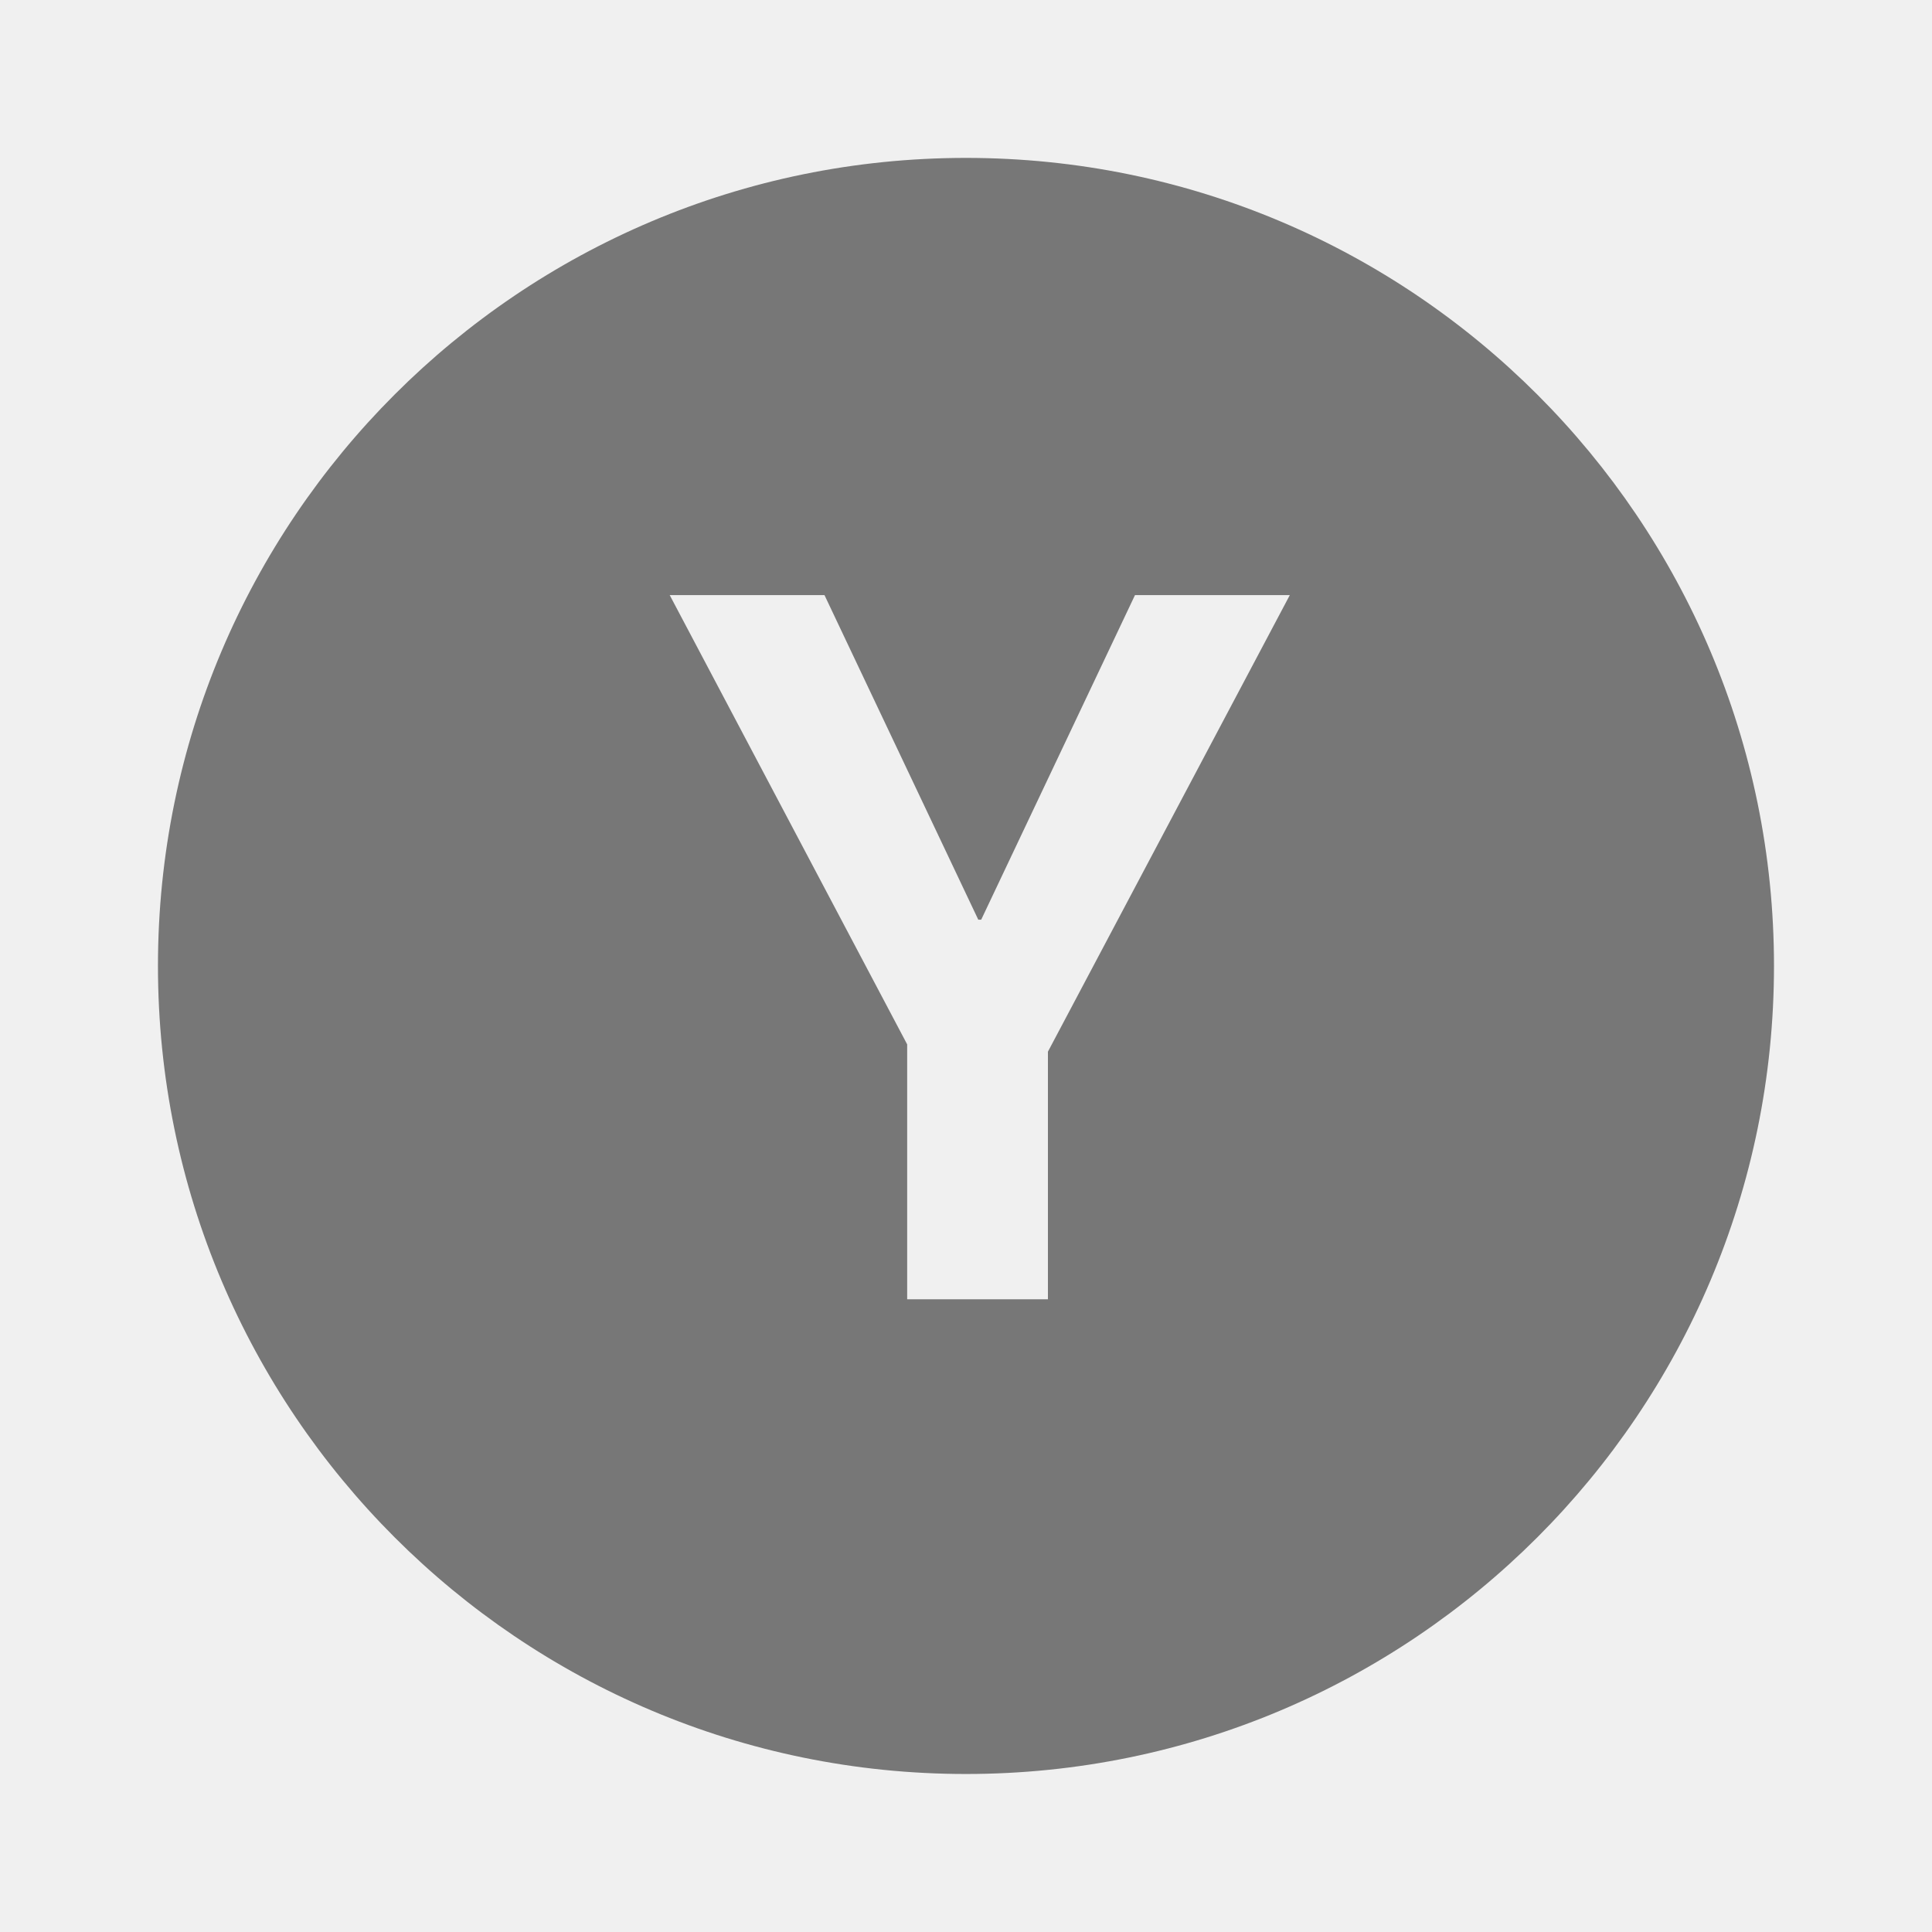
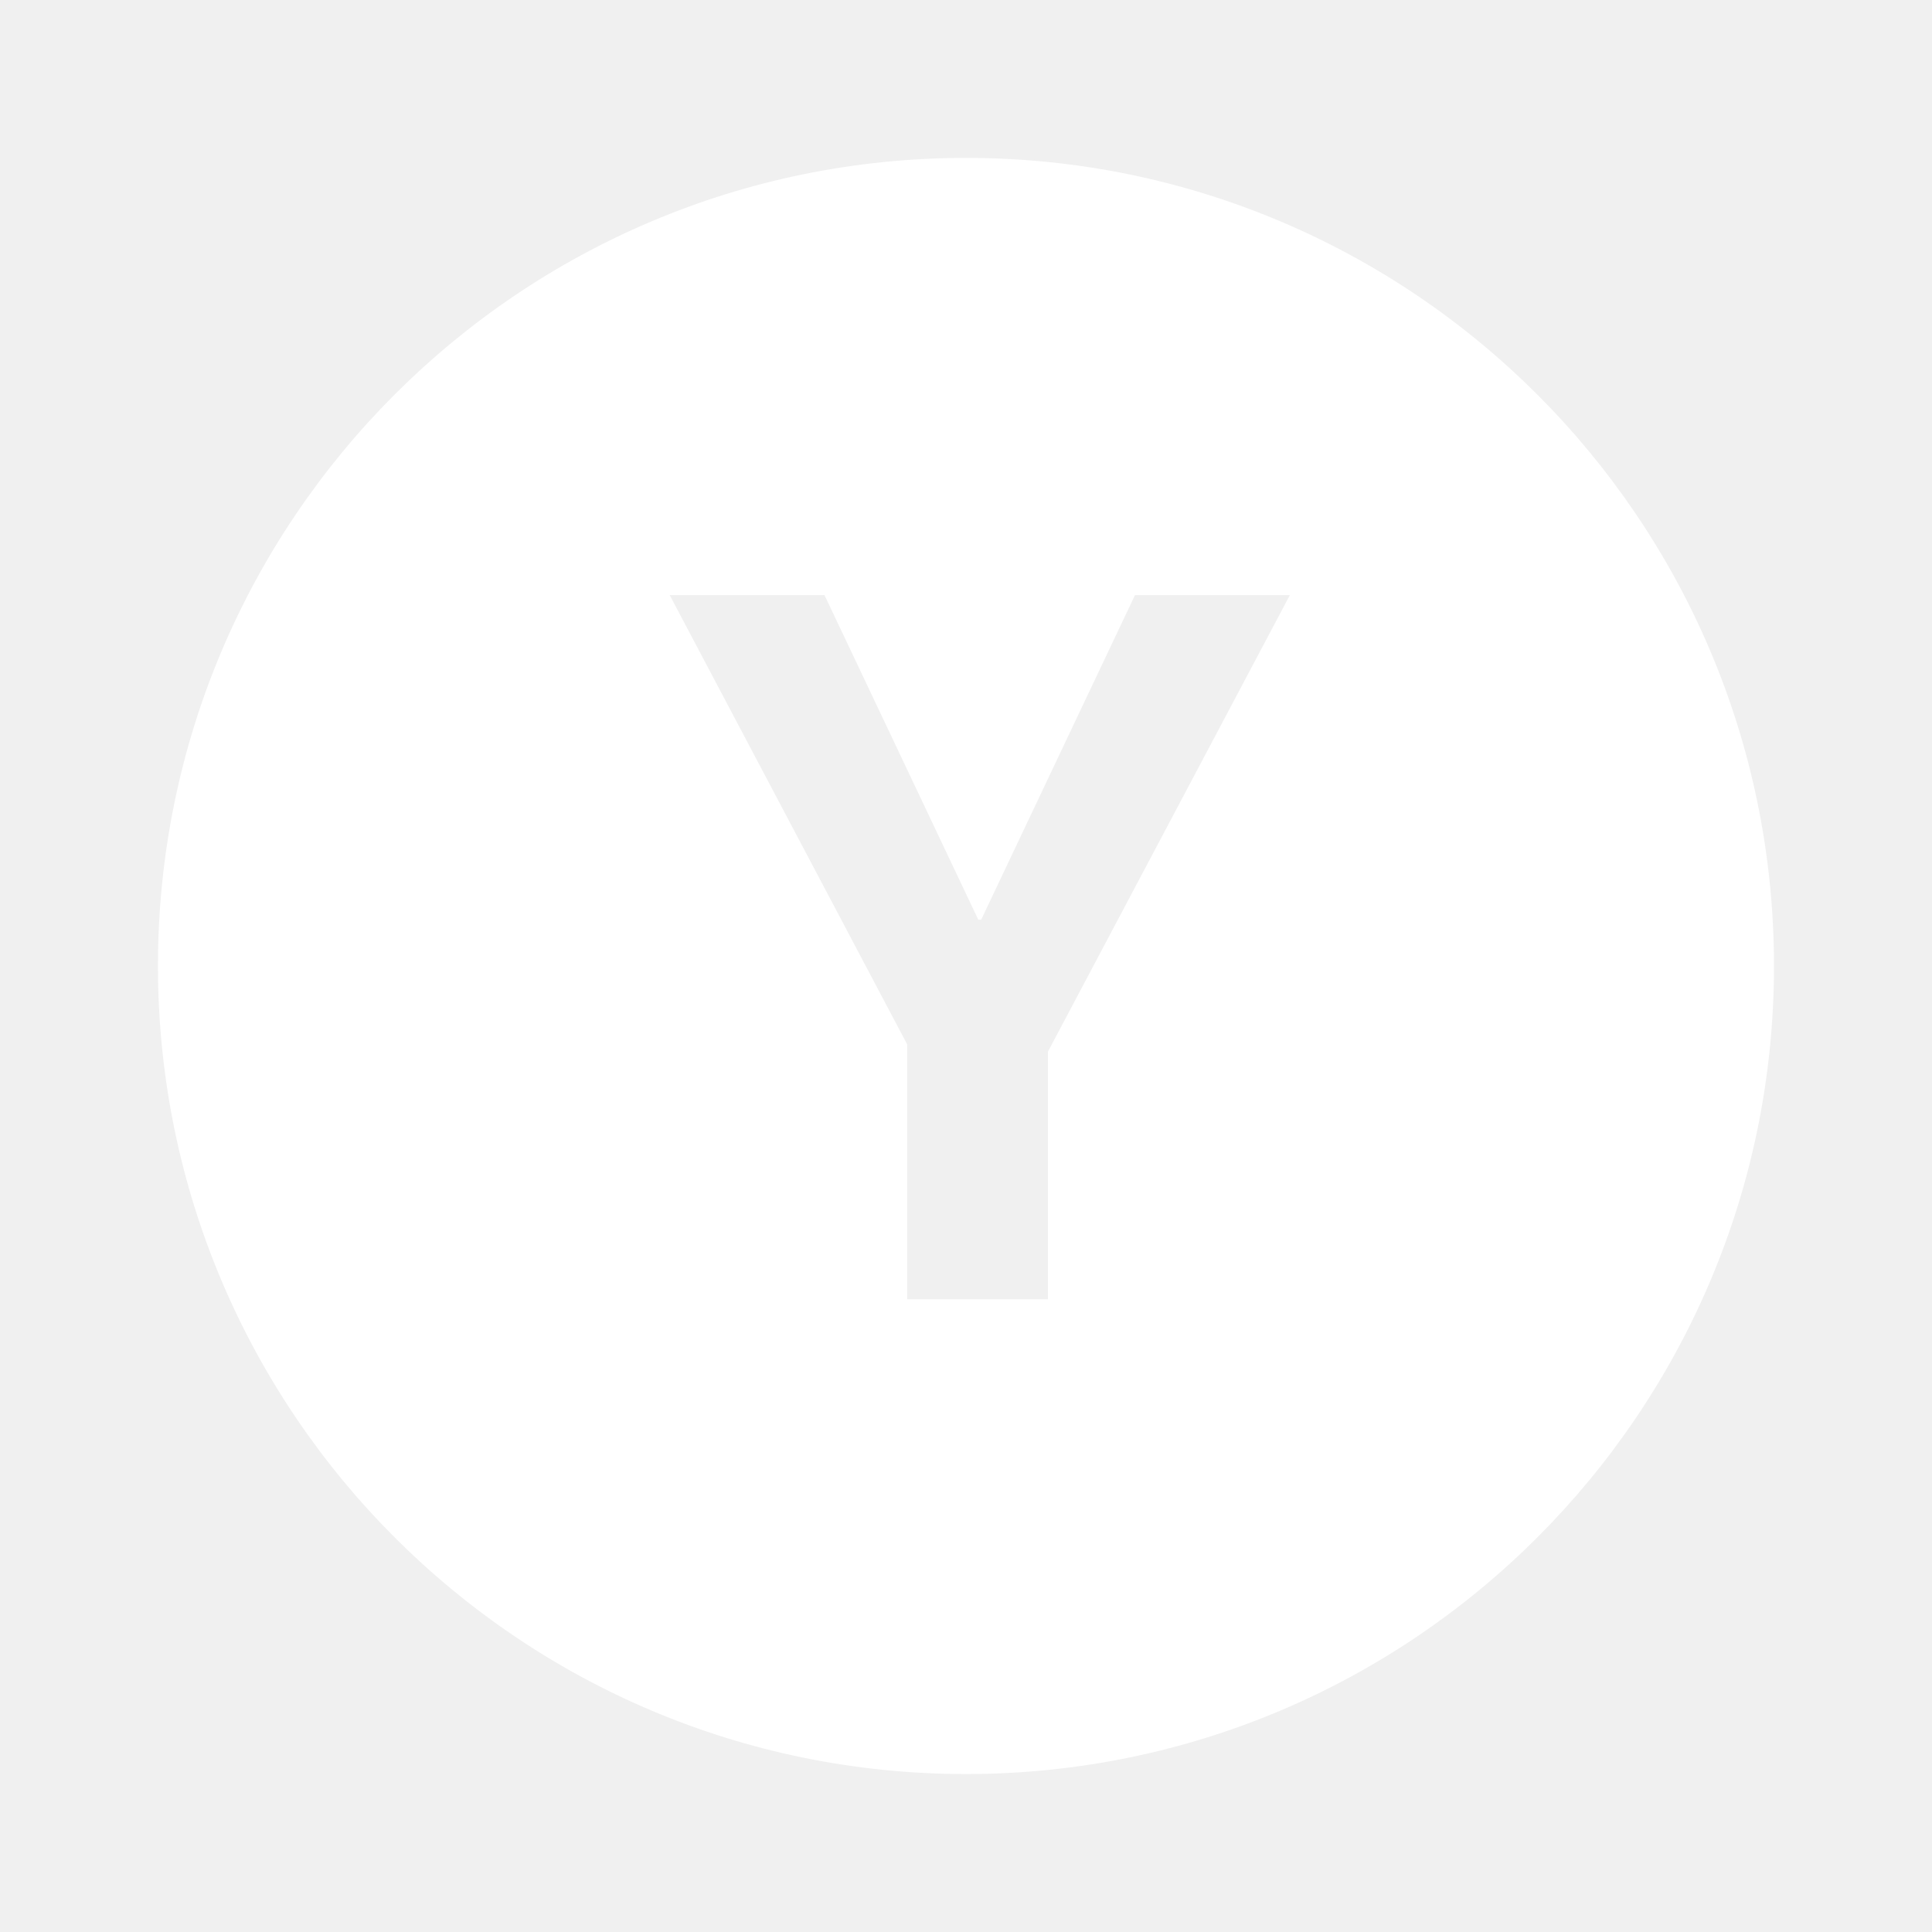
<svg xmlns="http://www.w3.org/2000/svg" version="1.1" id="_x30_" x="0px" y="0px" width="37.061px" height="37.061px" viewBox="0 0 37.061 37.061" enable-background="new 0 0 37.061 37.061" xml:space="preserve">
  <g>
    <g>
-       <path fill="#777777" d="M18.53,3.029c-8.561,0-15.5,6.94-15.5,15.5c0,8.561,6.939,15.501,15.5,15.501    c8.562,0,15.5-6.94,15.5-15.501C34.03,9.97,27.091,3.029,18.53,3.029z M20.102,20.174v4.75h-2.7v-4.89l-4.555-8.618h2.969    l2.95,6.226h0.056l2.95-6.226h2.97L20.102,20.174z" />
+       <path fill="#FFFFFF" d="M18.53,3.029c-8.561,0-15.5,6.94-15.5,15.5c0,8.562,6.939,15.502,15.5,15.502    c8.563,0,15.5-6.94,15.5-15.502C34.03,9.97,27.091,3.029,18.53,3.029z M20.102,20.174v4.75h-2.7v-4.89l-4.555-8.618h2.969    l2.95,6.226h0.056l2.95-6.226h2.971L20.102,20.174z" />
    </g>
  </g>
  <g opacity="0">
-     <path fill="#FFFFFF" d="M36.961,0.1v36.861H0.1V0.1H36.961 M37.061,0H0V37.06h37.061V0L37.061,0z" />
+     <path fill="#FFFFFF" d="M36.961,0.1v36.861H0.1V0.1H36.961 M37.061,0H0v37.06h37.061V0L37.061,0z" />
  </g>
</svg>
